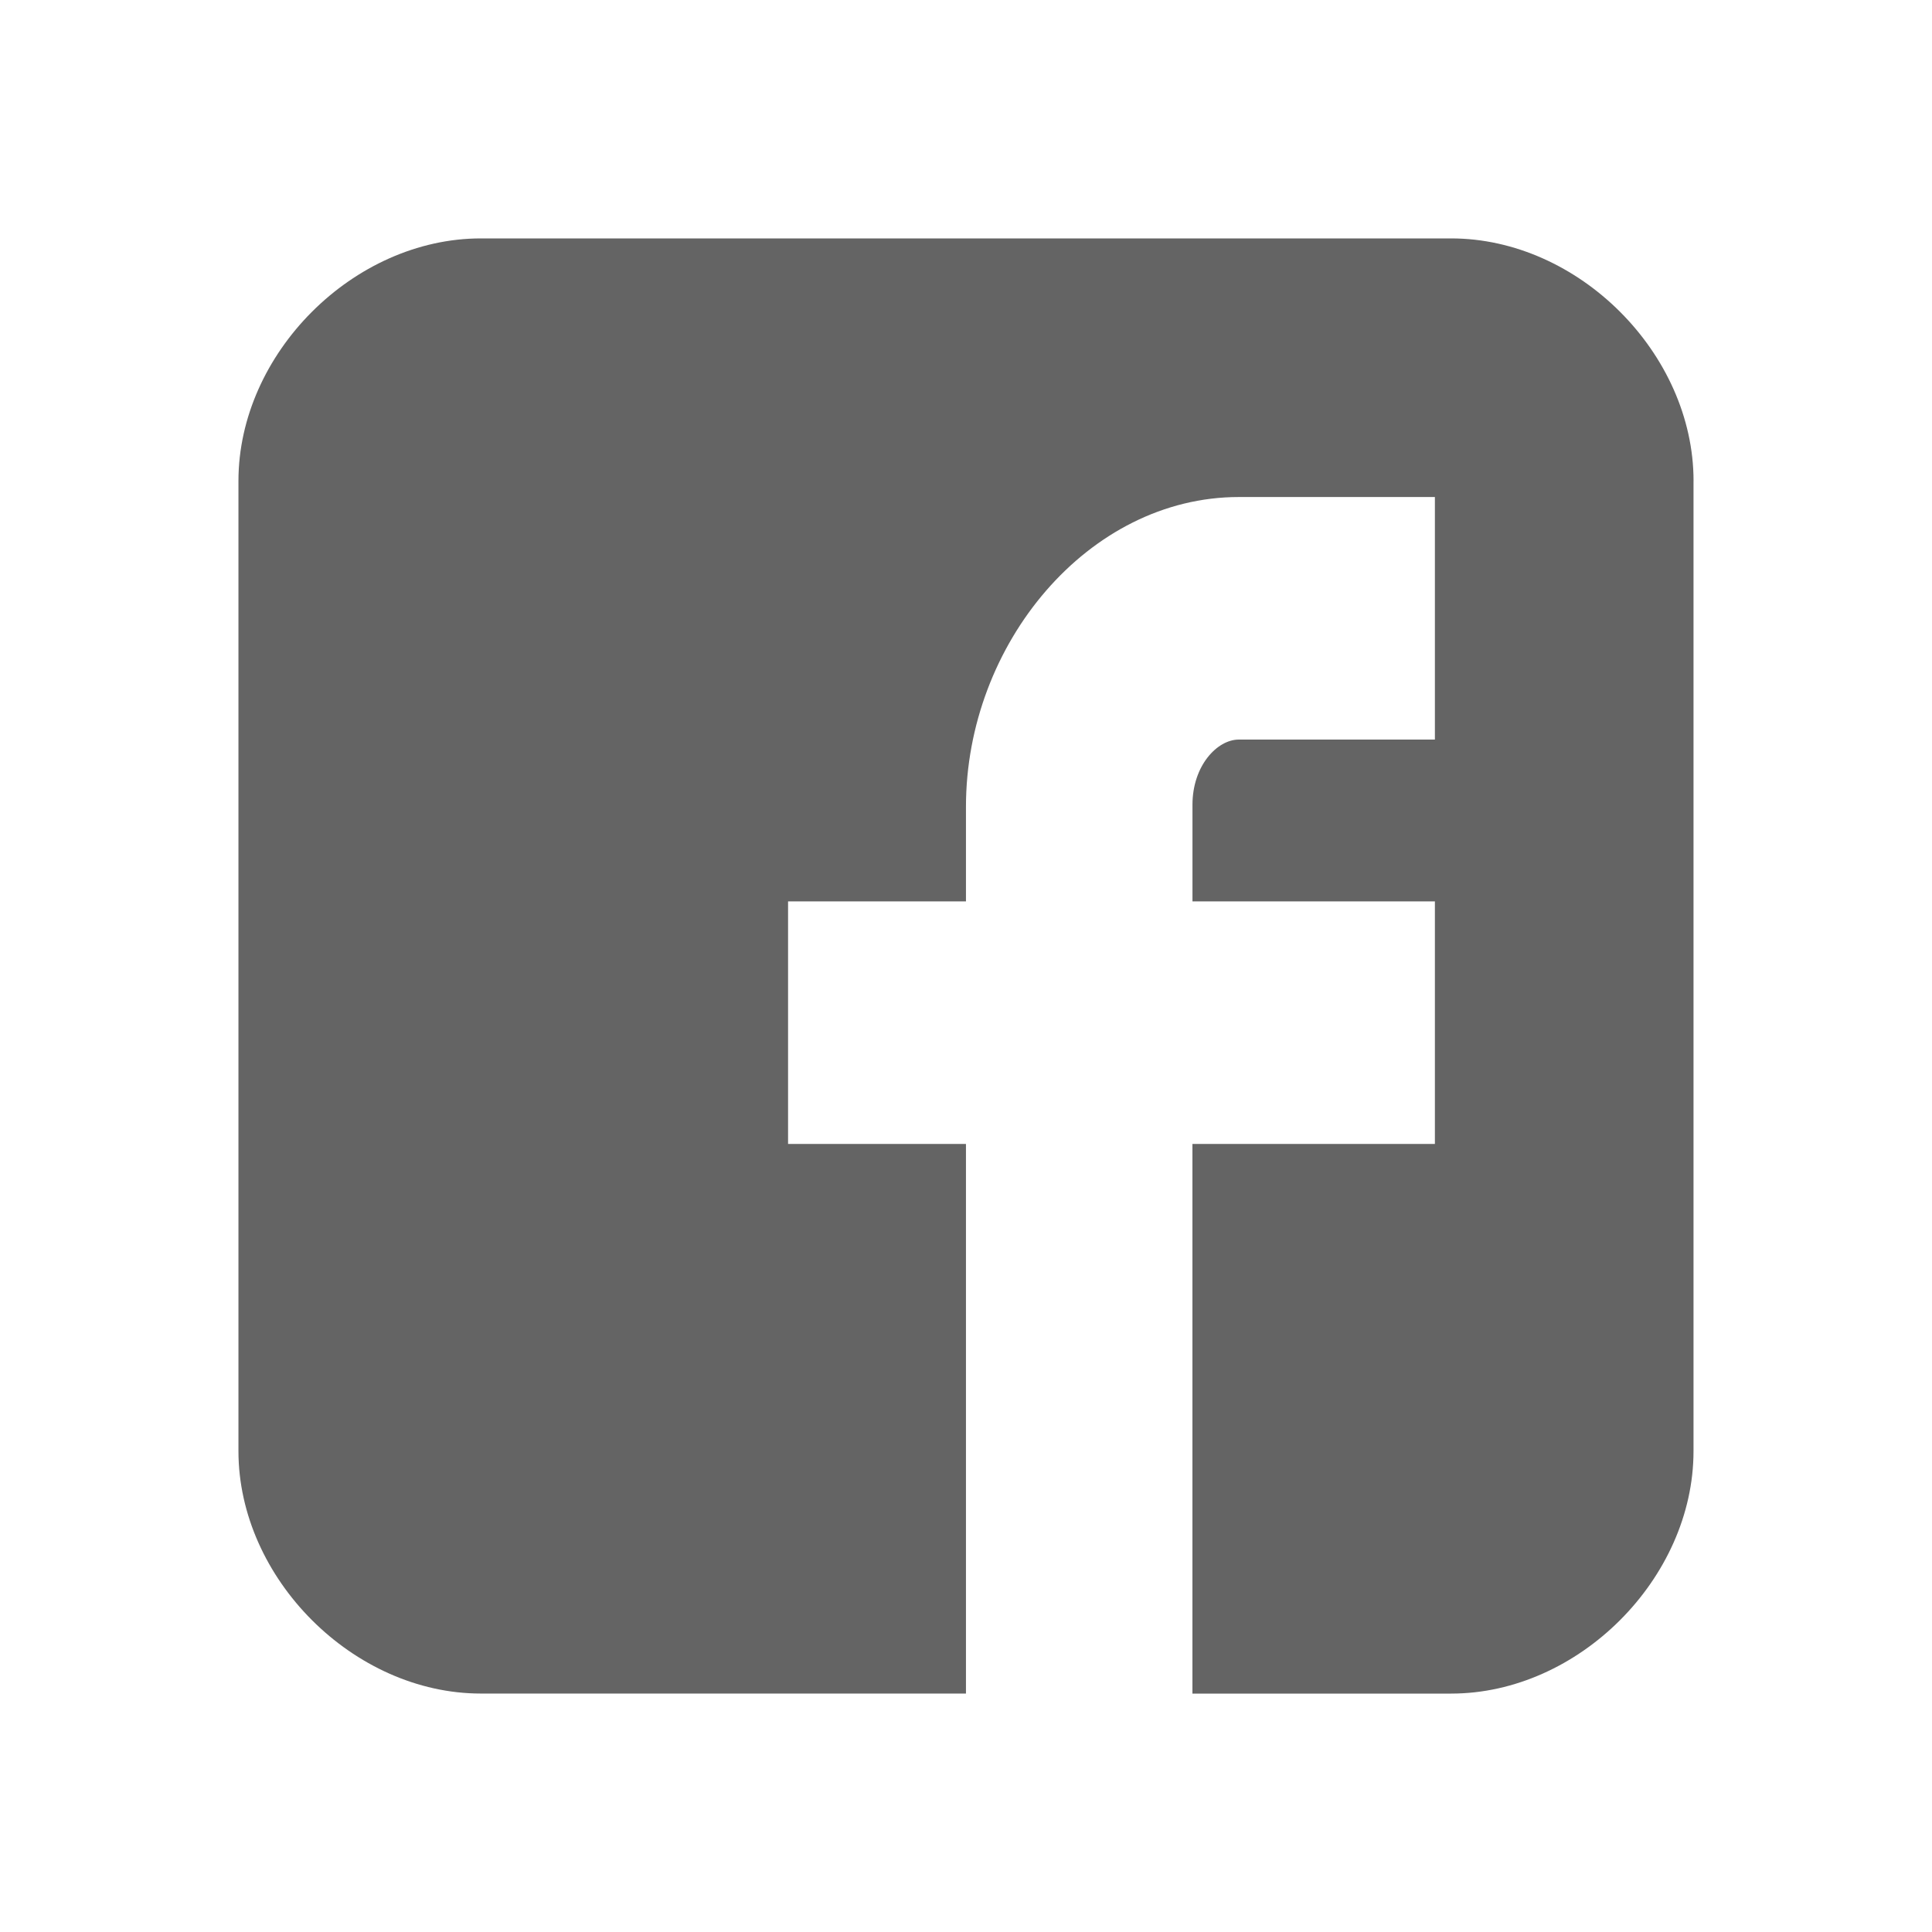
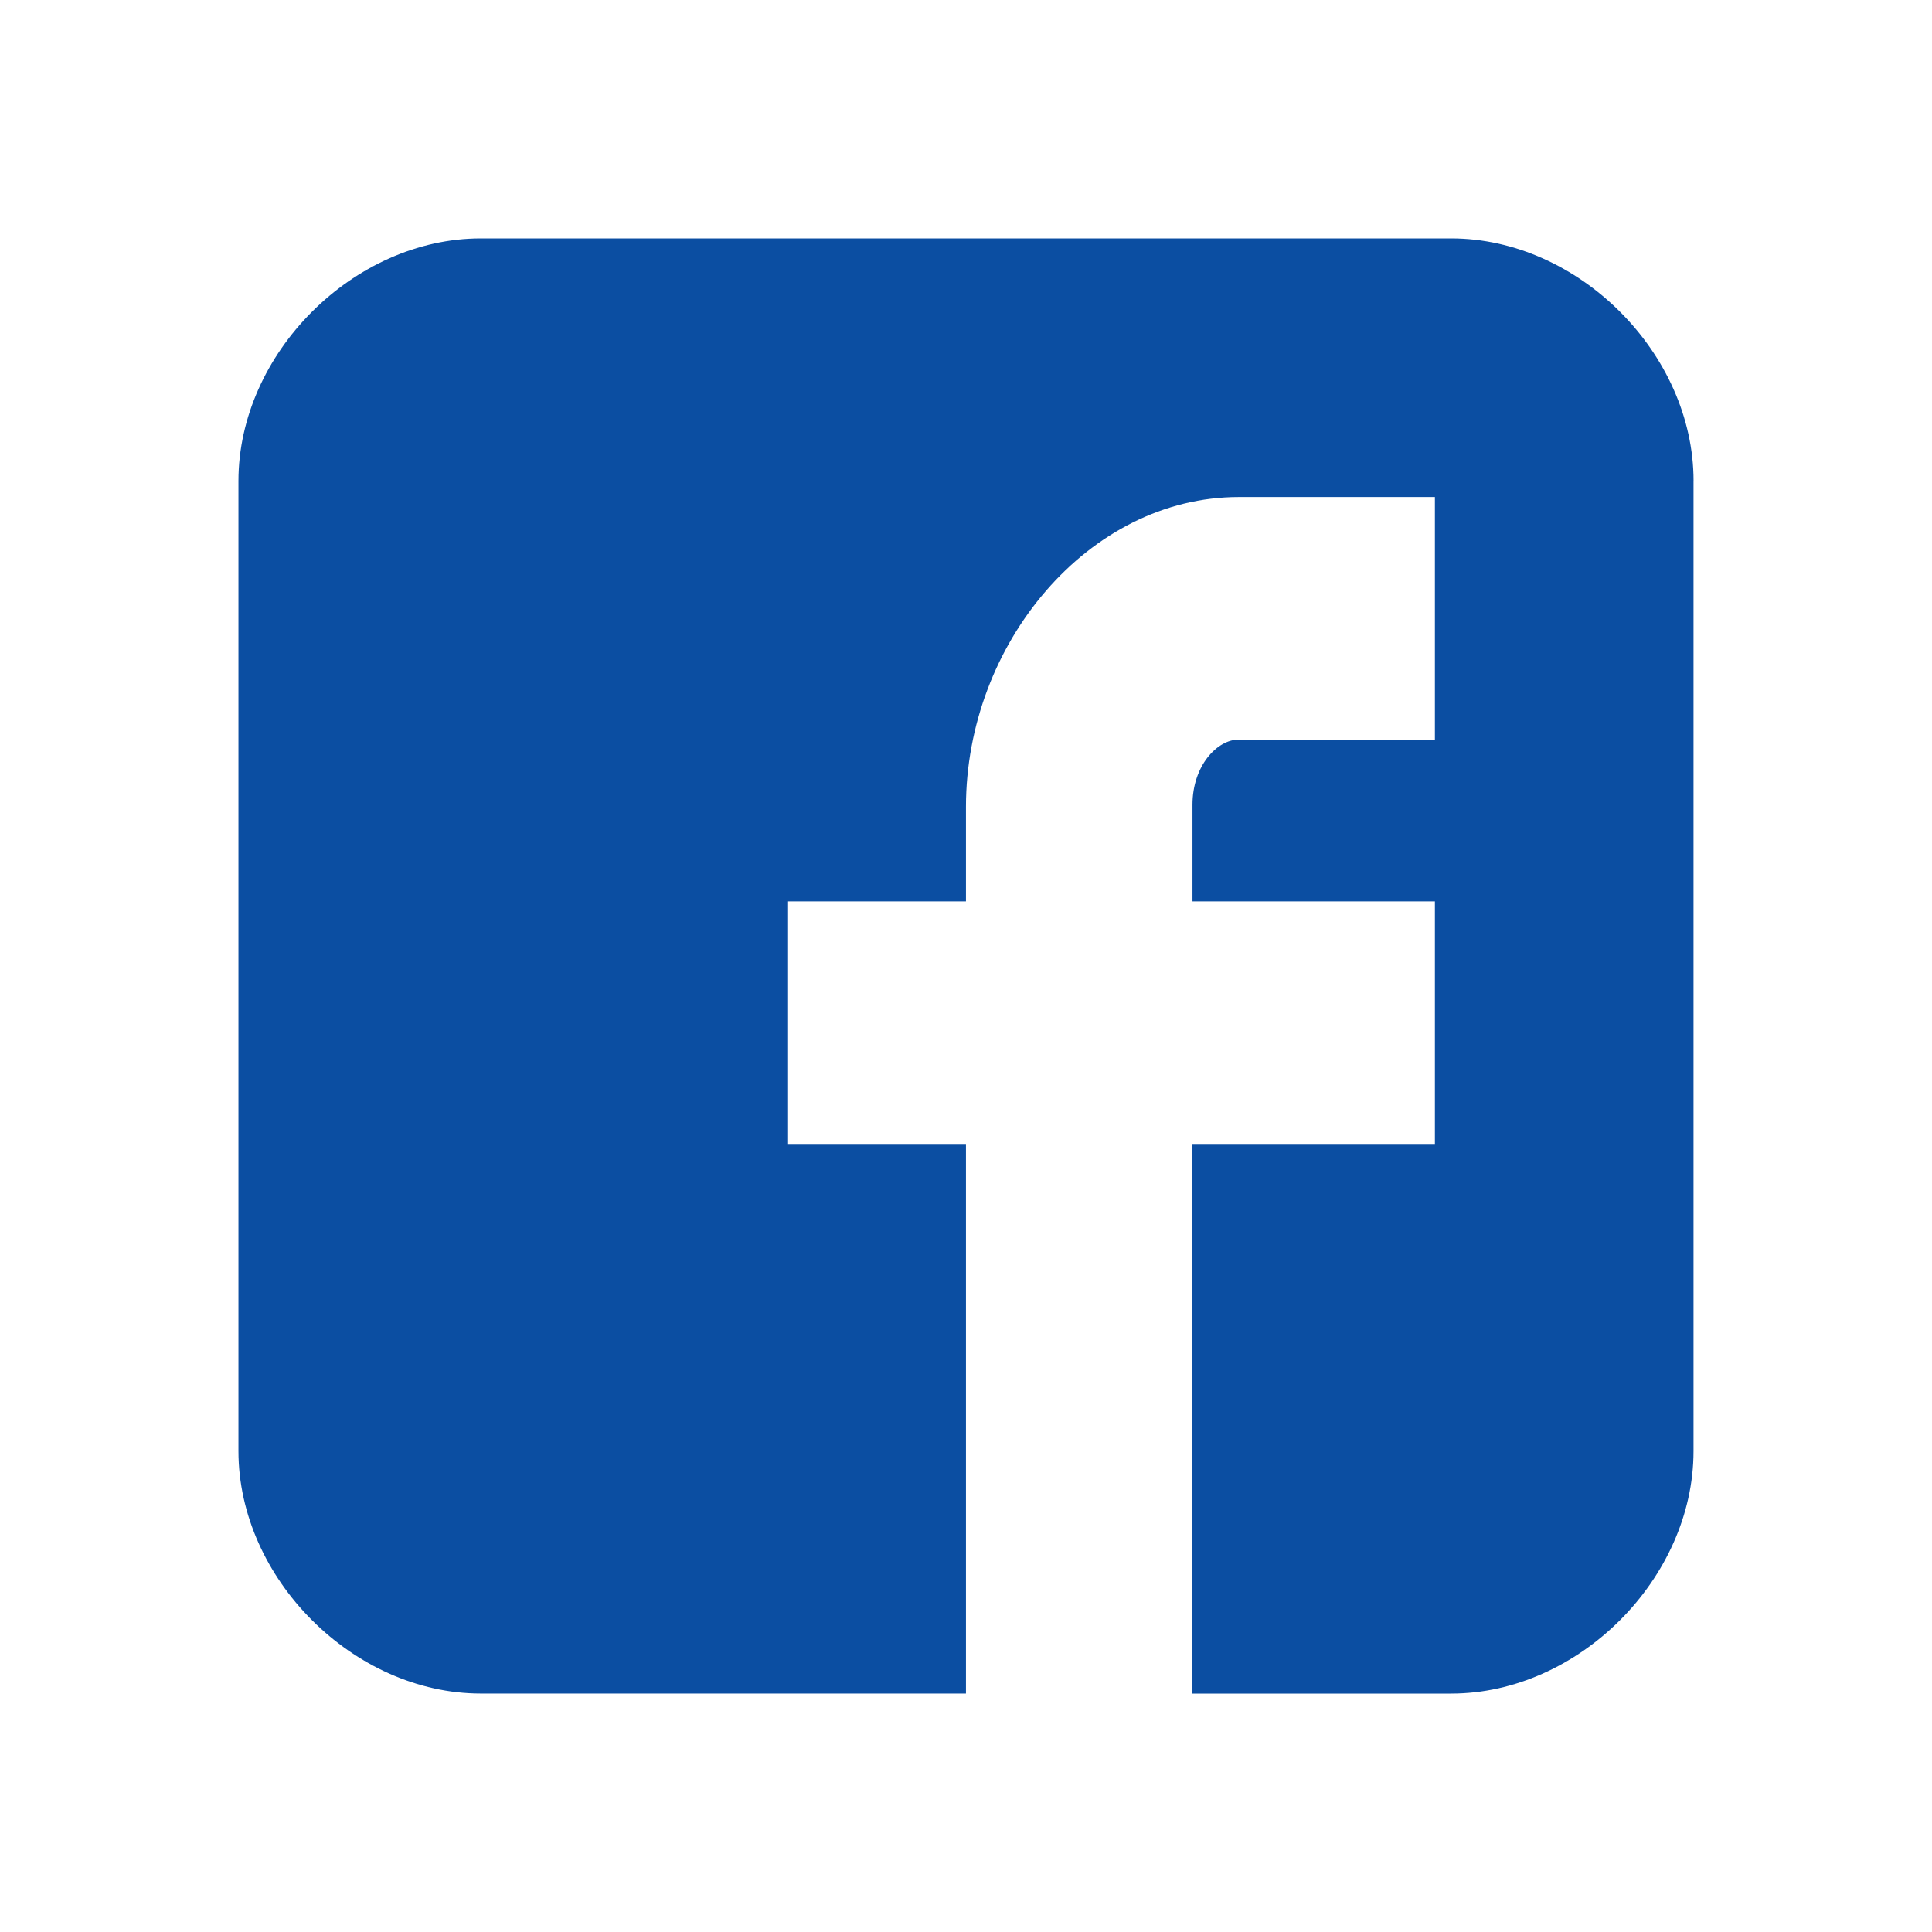
<svg xmlns="http://www.w3.org/2000/svg" version="1.1" x="0px" y="0px" width="50px" height="50px" viewBox="0 0 50 50" enable-background="new 0 0 50 50" xml:space="preserve">
  <g id="_x3C_Guides_x3E_" display="none">
</g>
  <g id="BG">
</g>
  <g id="Laag_1">
</g>
  <g id="Capa_1">
    <g>
-       <path id="Facebook__x28_alt_x29__1_" fill="#646464" d="M43.829,12.447c0-3.299-2.977-6.277-6.273-6.277H12.444    c-3.297,0-6.273,2.979-6.273,6.277v25.107c0,3.295,2.977,6.275,6.273,6.275h12.555V29.605h-4.604v-6.277h4.604v-2.449    c0-4.215,3.168-8.016,7.062-8.016h5.074v6.277h-5.074c-0.561,0-1.2,0.676-1.2,1.688v2.5h6.274v6.277H30.86V43.83h6.695    c3.297,0,6.273-2.98,6.273-6.275V12.447z" />
+       <path id="Facebook__x28_alt_x29__1_" fill="#0b4ea2" d="M43.829,12.447c0-3.299-2.977-6.277-6.273-6.277H12.444    c-3.297,0-6.273,2.979-6.273,6.277v25.107c0,3.295,2.977,6.275,6.273,6.275h12.555V29.605h-4.604v-6.277h4.604v-2.449    c0-4.215,3.168-8.016,7.062-8.016h5.074v6.277h-5.074c-0.561,0-1.2,0.676-1.2,1.688v2.5h6.274v6.277H30.86V43.83h6.695    c3.297,0,6.273-2.98,6.273-6.275V12.447z" />
    </g>
  </g>
</svg>
